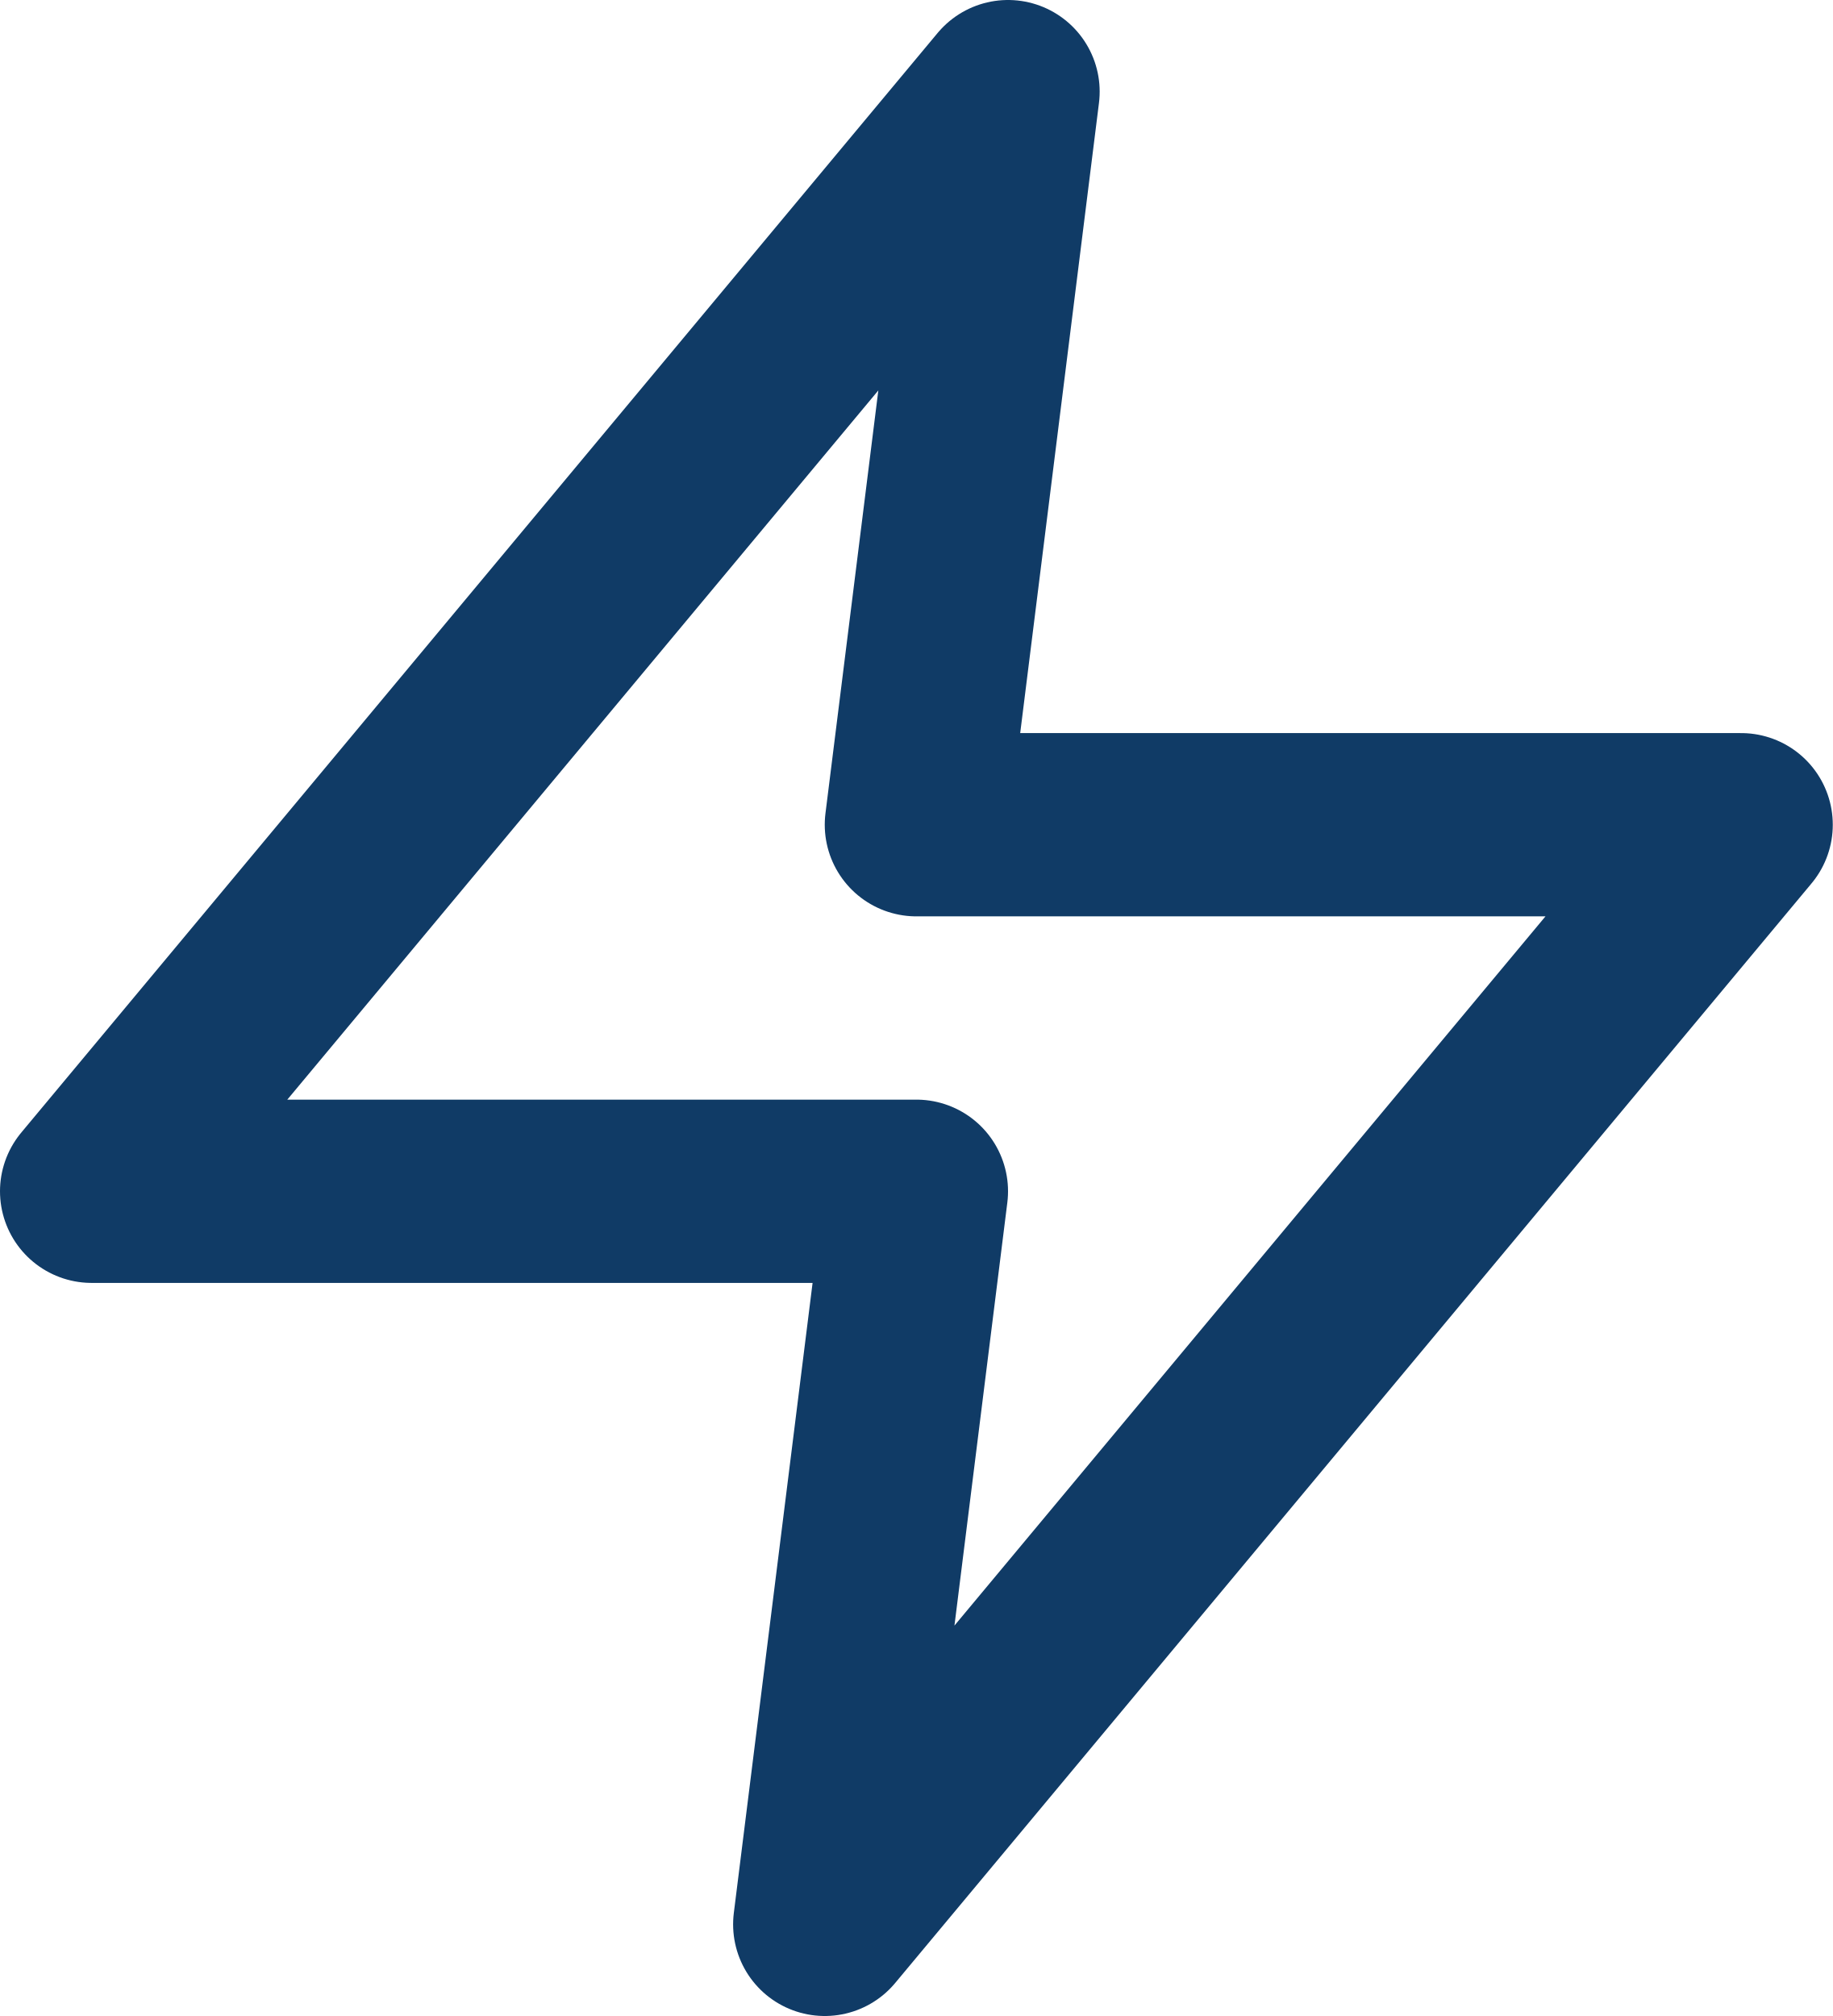
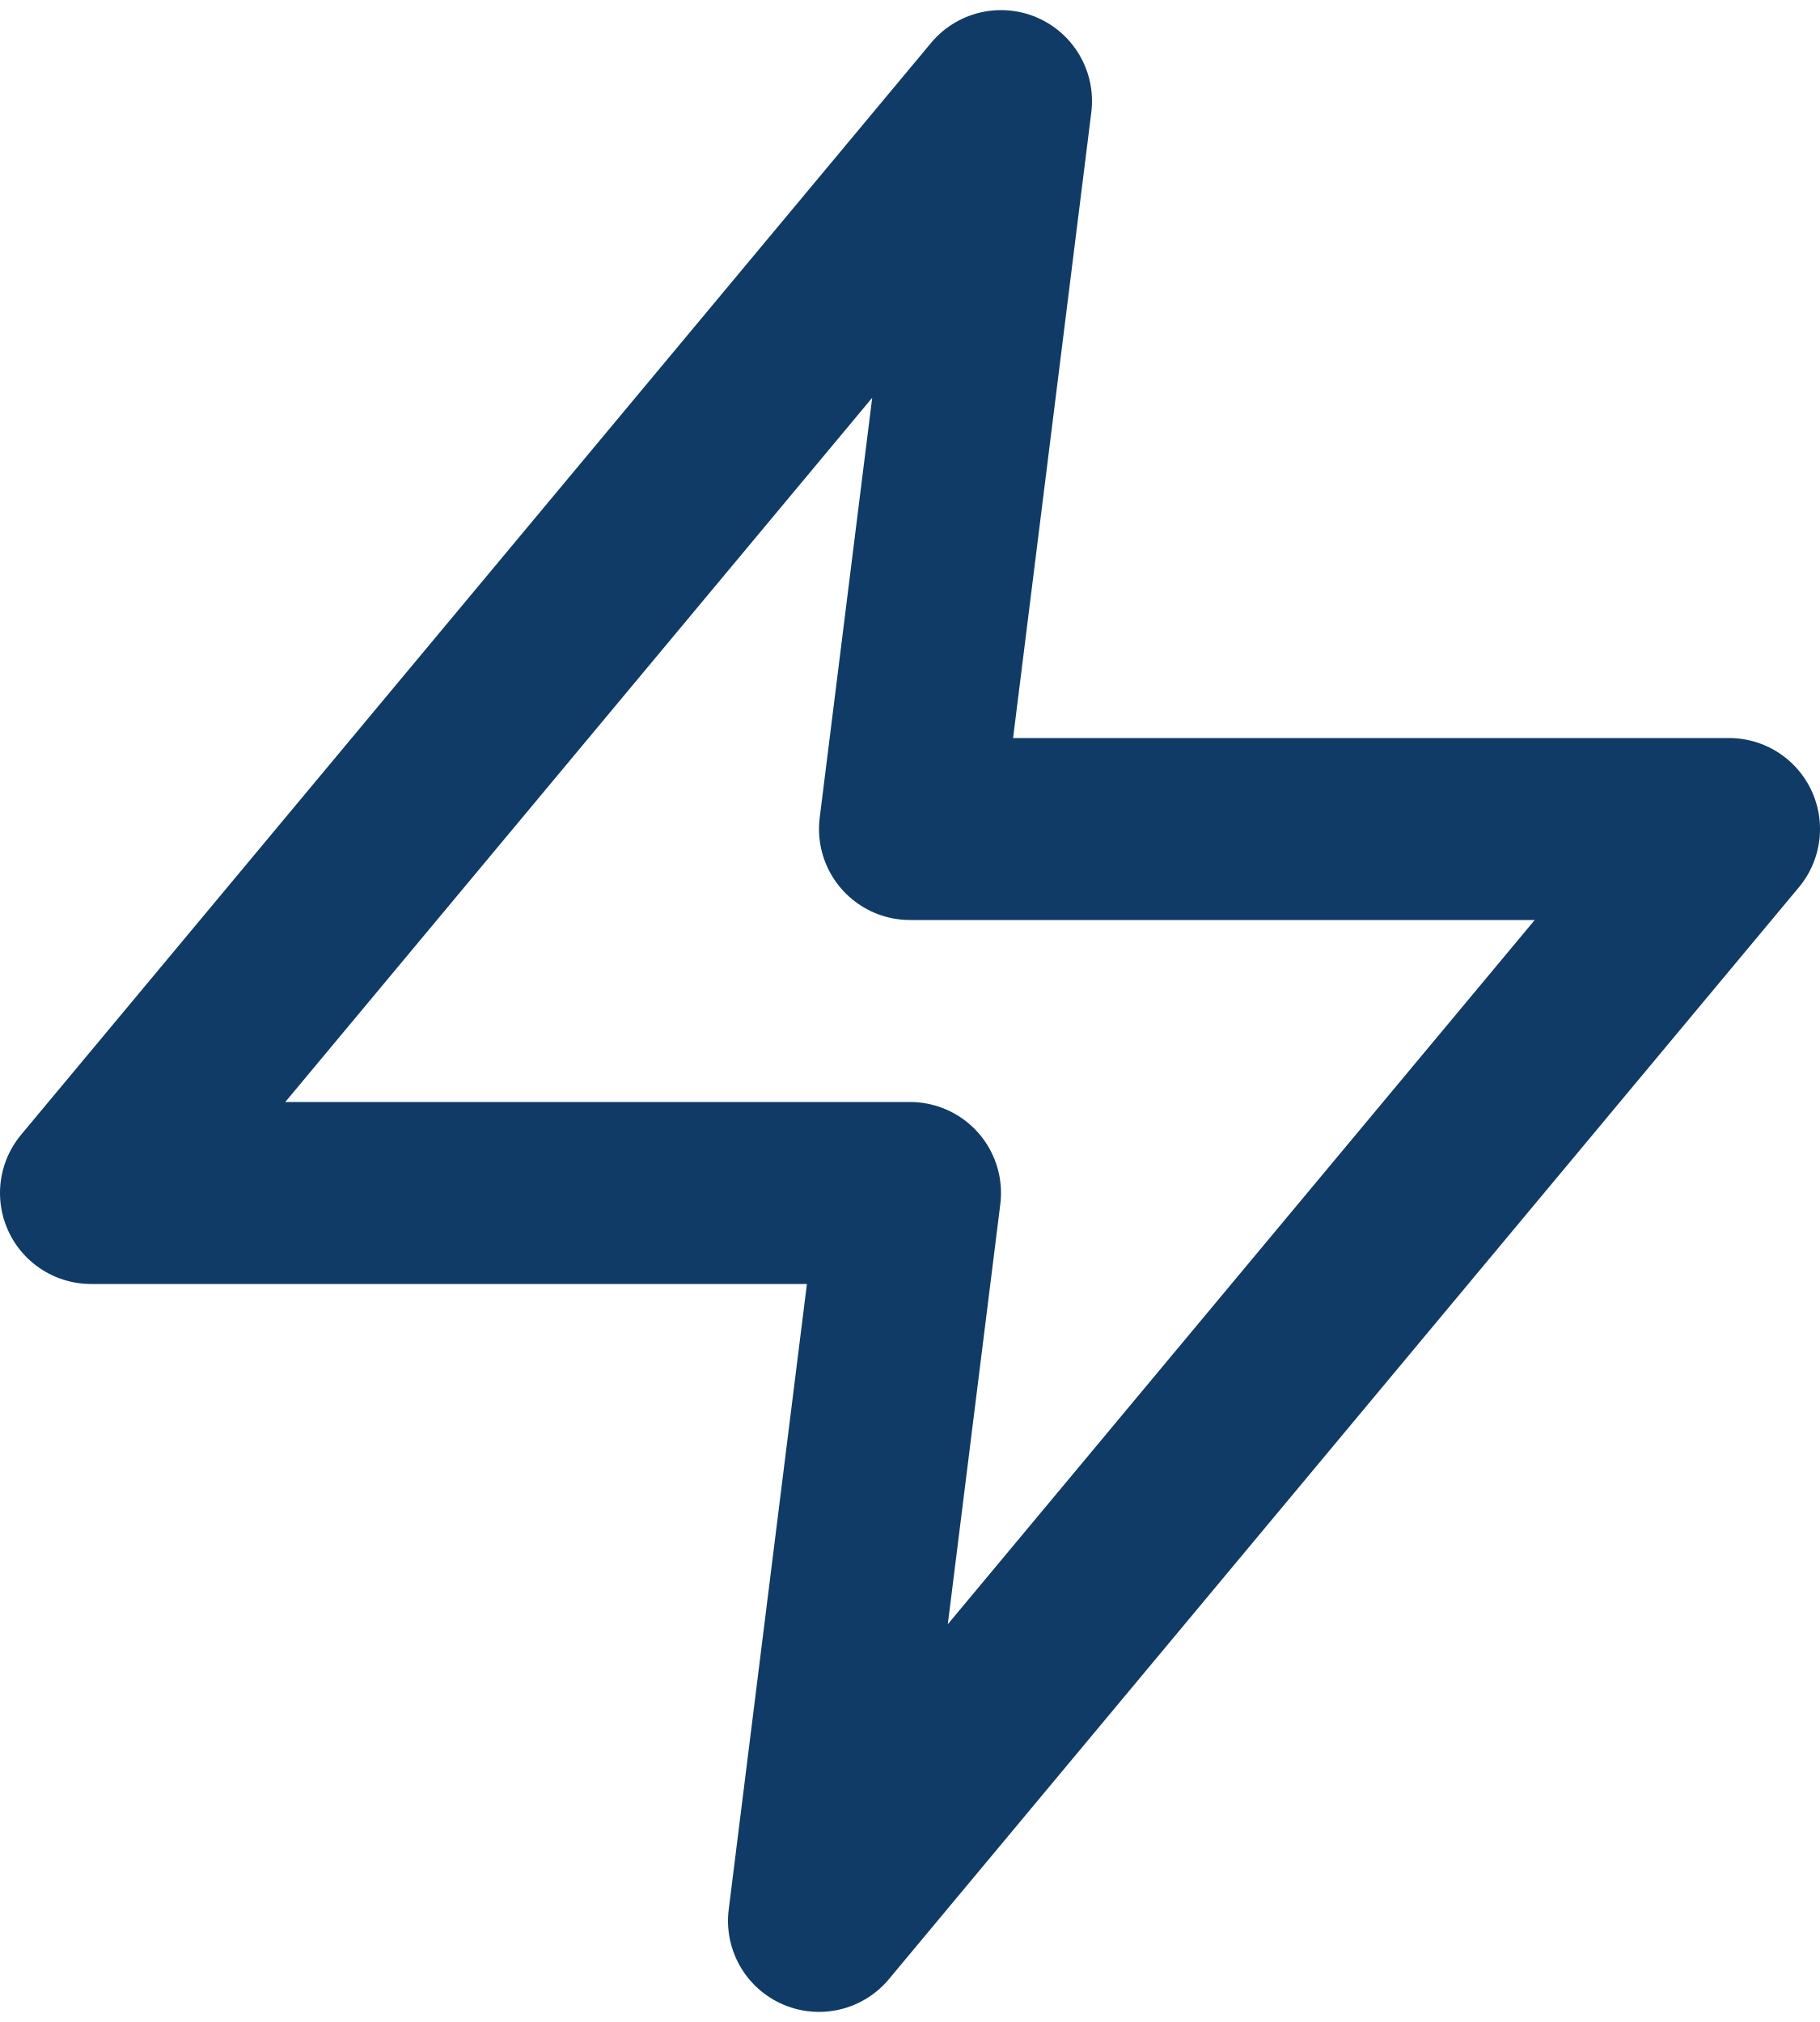
- <svg xmlns="http://www.w3.org/2000/svg" width="20" height="22" viewBox="0 0 20 22" fill="none">
+ <svg xmlns="http://www.w3.org/2000/svg" width="18" height="20" viewBox="0 0 20 22" fill="none">
  <path d="M11 1L1 13H10L9 21L19 9H10L11 1Z" stroke="#103B66" stroke-width="2" stroke-linecap="round" stroke-linejoin="round" />
</svg>
